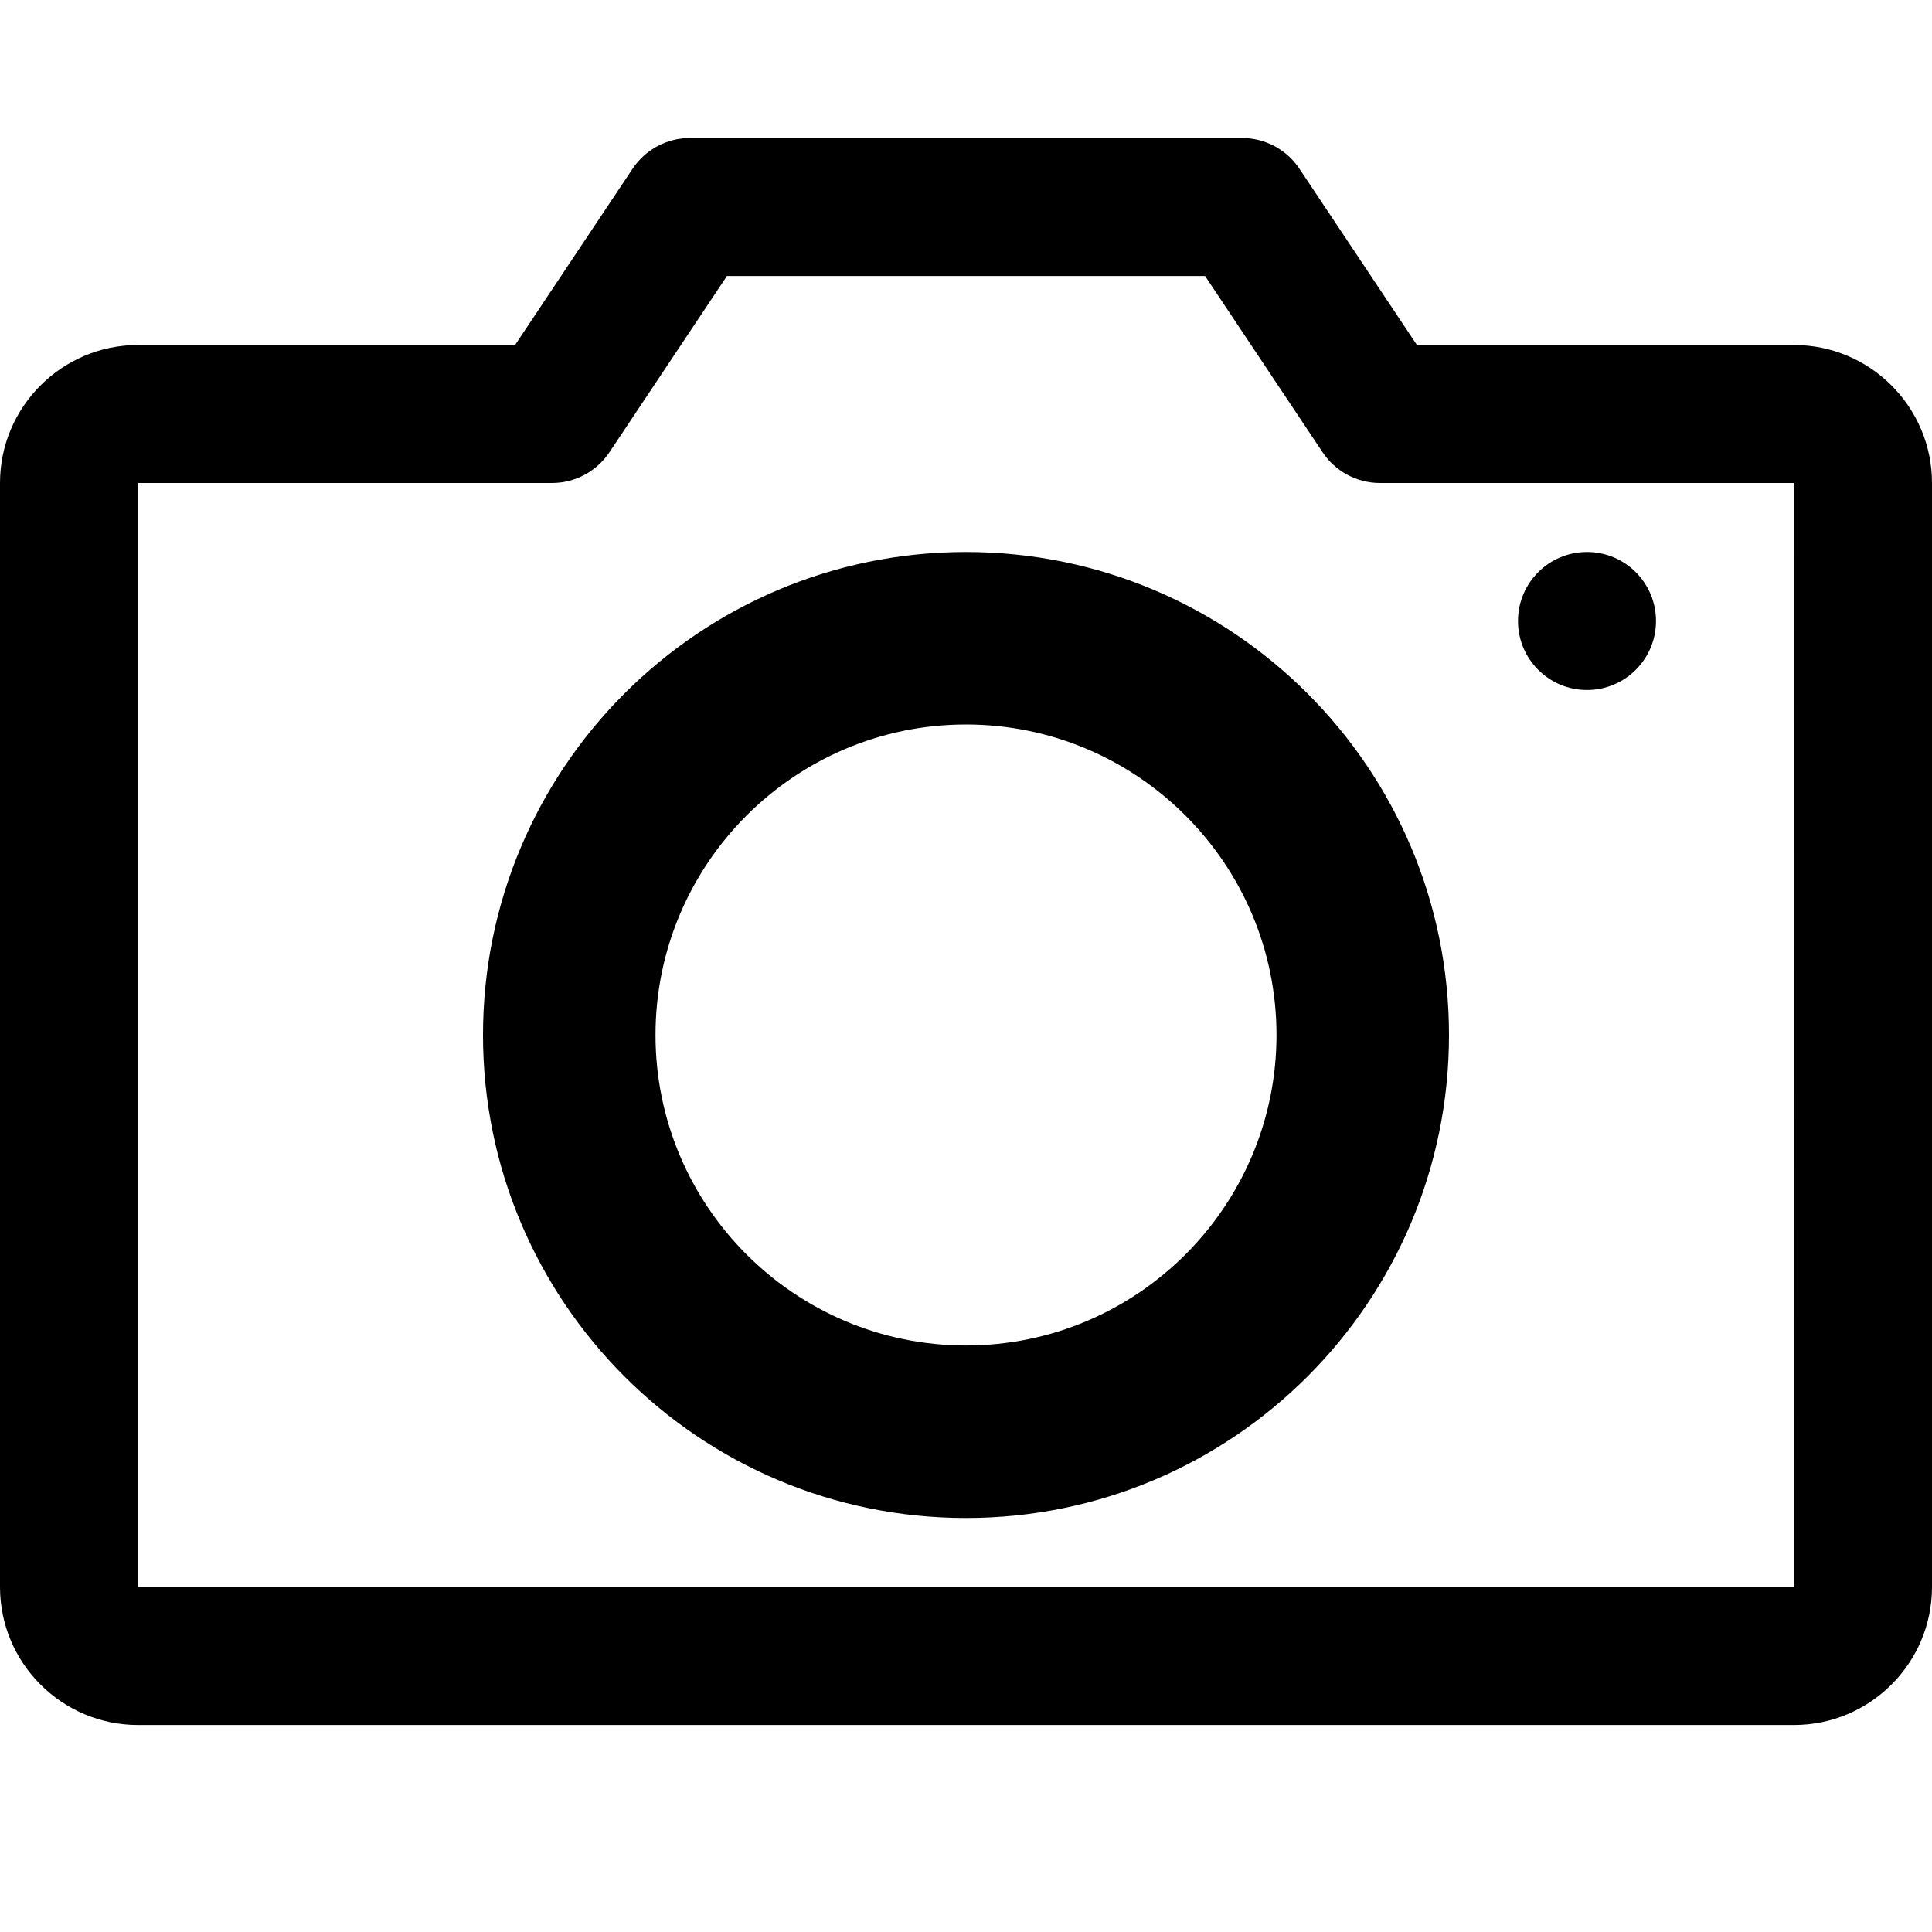
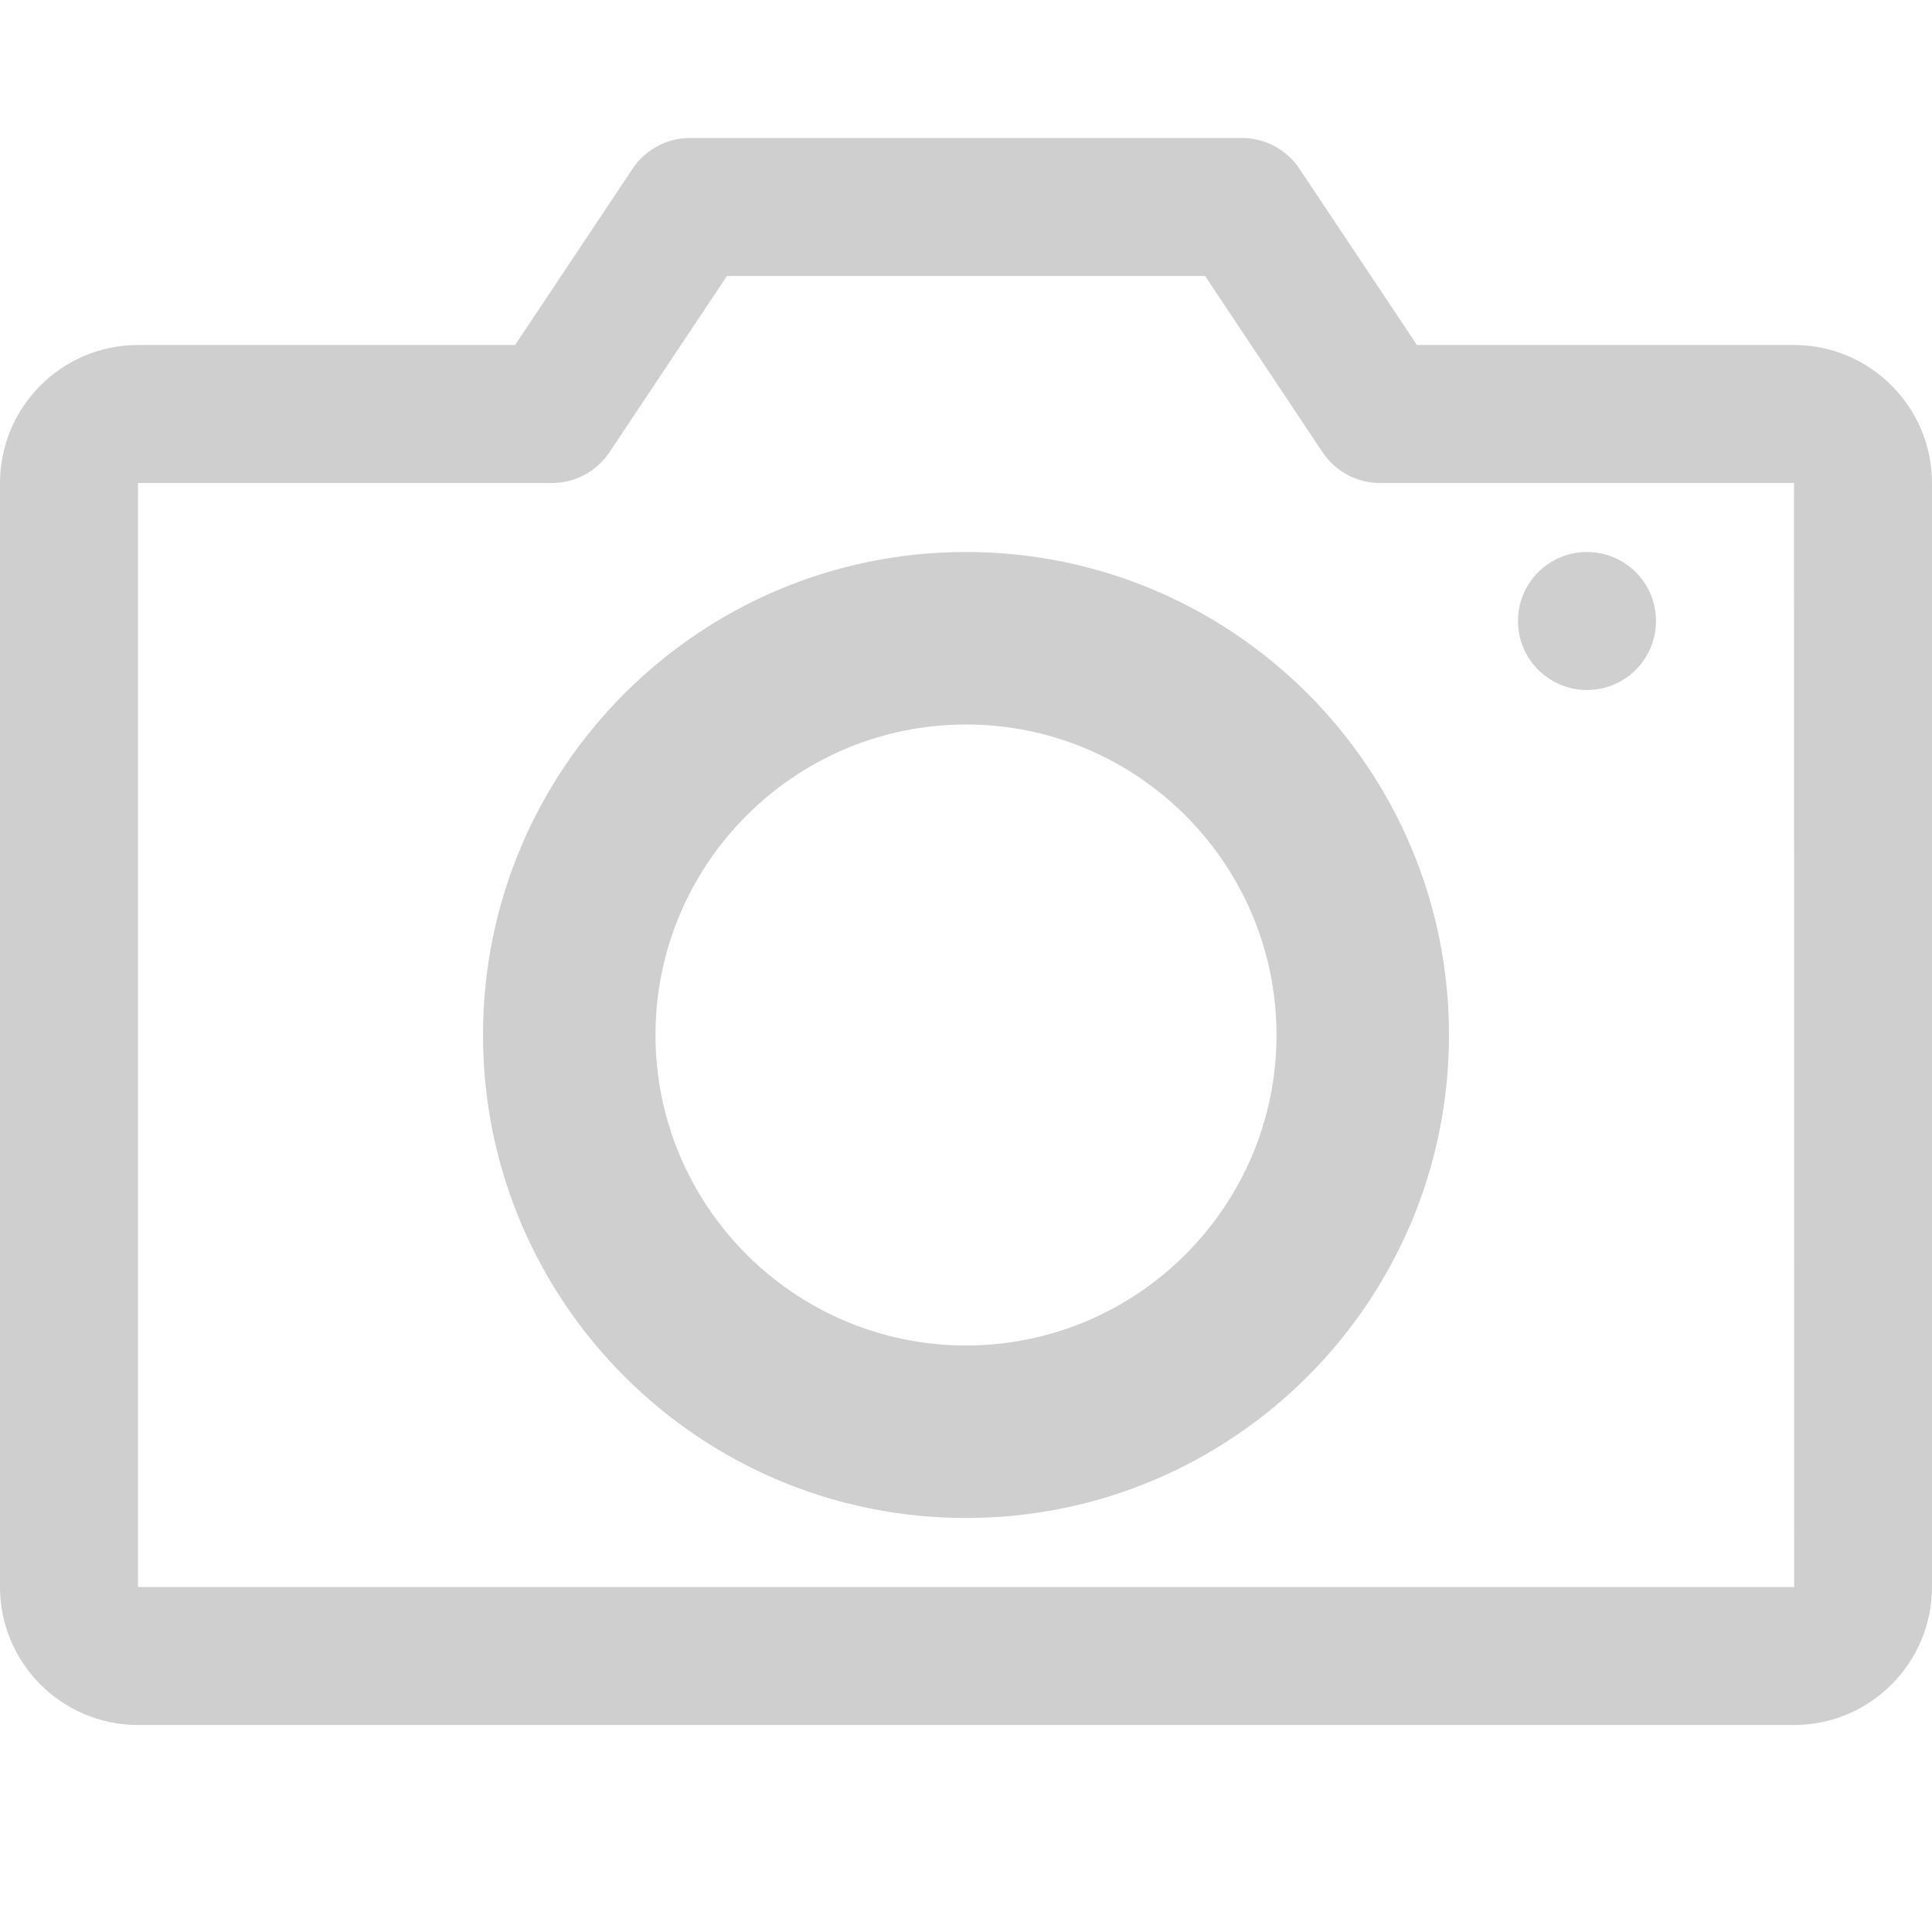
<svg xmlns="http://www.w3.org/2000/svg" class="icon" width="64px" height="64.00px" viewBox="0 0 1024 1024" version="1.1">
-   <path d="M512 292.571c-141.358 0-256 114.642-256 256s114.642 256 256 256 256-114.642 256-256S653.358 292.571 512 292.571zM512 713.143c-90.75 0-164.571-73.821-164.571-164.571s73.821-164.571 164.571-164.571 164.571 73.821 164.571 164.571S602.75 713.143 512 713.143zM841.143 292.571c-20.215 0-36.571 16.357-36.571 36.571s16.357 36.571 36.571 36.571 36.571-16.357 36.571-36.571S861.358 292.571 841.143 292.571zM950.857 182.857 751 182.857l-62.285-93.429C681.929 79.25 670.501 73.143 658.286 73.143L365.714 73.143c-12.215 0-23.643 6.107-30.429 16.285L273 182.857 73.143 182.857c-40.322 0-73.143 32.821-73.143 73.143l0 585.143c0 40.322 32.821 73.143 73.143 73.143l877.714 0c40.322 0 73.143-32.821 73.143-73.143L1024 256C1024 215.678 991.179 182.857 950.857 182.857zM73.143 841.143 73.143 256l219.429 0c12.215 0 23.643-6.107 30.429-16.285L385.285 146.286l253.429 0 62.285 93.429C707.787 249.893 719.216 256 731.429 256l219.429 0 0.071 585.143L73.143 841.143z" />
+   <path fill="rgb(207,207,207)" d="M512 292.571c-141.358 0-256 114.642-256 256s114.642 256 256 256 256-114.642 256-256S653.358 292.571 512 292.571zM512 713.143c-90.75 0-164.571-73.821-164.571-164.571s73.821-164.571 164.571-164.571 164.571 73.821 164.571 164.571S602.75 713.143 512 713.143zM841.143 292.571c-20.215 0-36.571 16.357-36.571 36.571s16.357 36.571 36.571 36.571 36.571-16.357 36.571-36.571S861.358 292.571 841.143 292.571zM950.857 182.857 751 182.857l-62.285-93.429C681.929 79.25 670.501 73.143 658.286 73.143L365.714 73.143c-12.215 0-23.643 6.107-30.429 16.285L273 182.857 73.143 182.857c-40.322 0-73.143 32.821-73.143 73.143l0 585.143c0 40.322 32.821 73.143 73.143 73.143l877.714 0c40.322 0 73.143-32.821 73.143-73.143L1024 256C1024 215.678 991.179 182.857 950.857 182.857zM73.143 841.143 73.143 256l219.429 0c12.215 0 23.643-6.107 30.429-16.285L385.285 146.286l253.429 0 62.285 93.429C707.787 249.893 719.216 256 731.429 256l219.429 0 0.071 585.143L73.143 841.143z" />
</svg>
